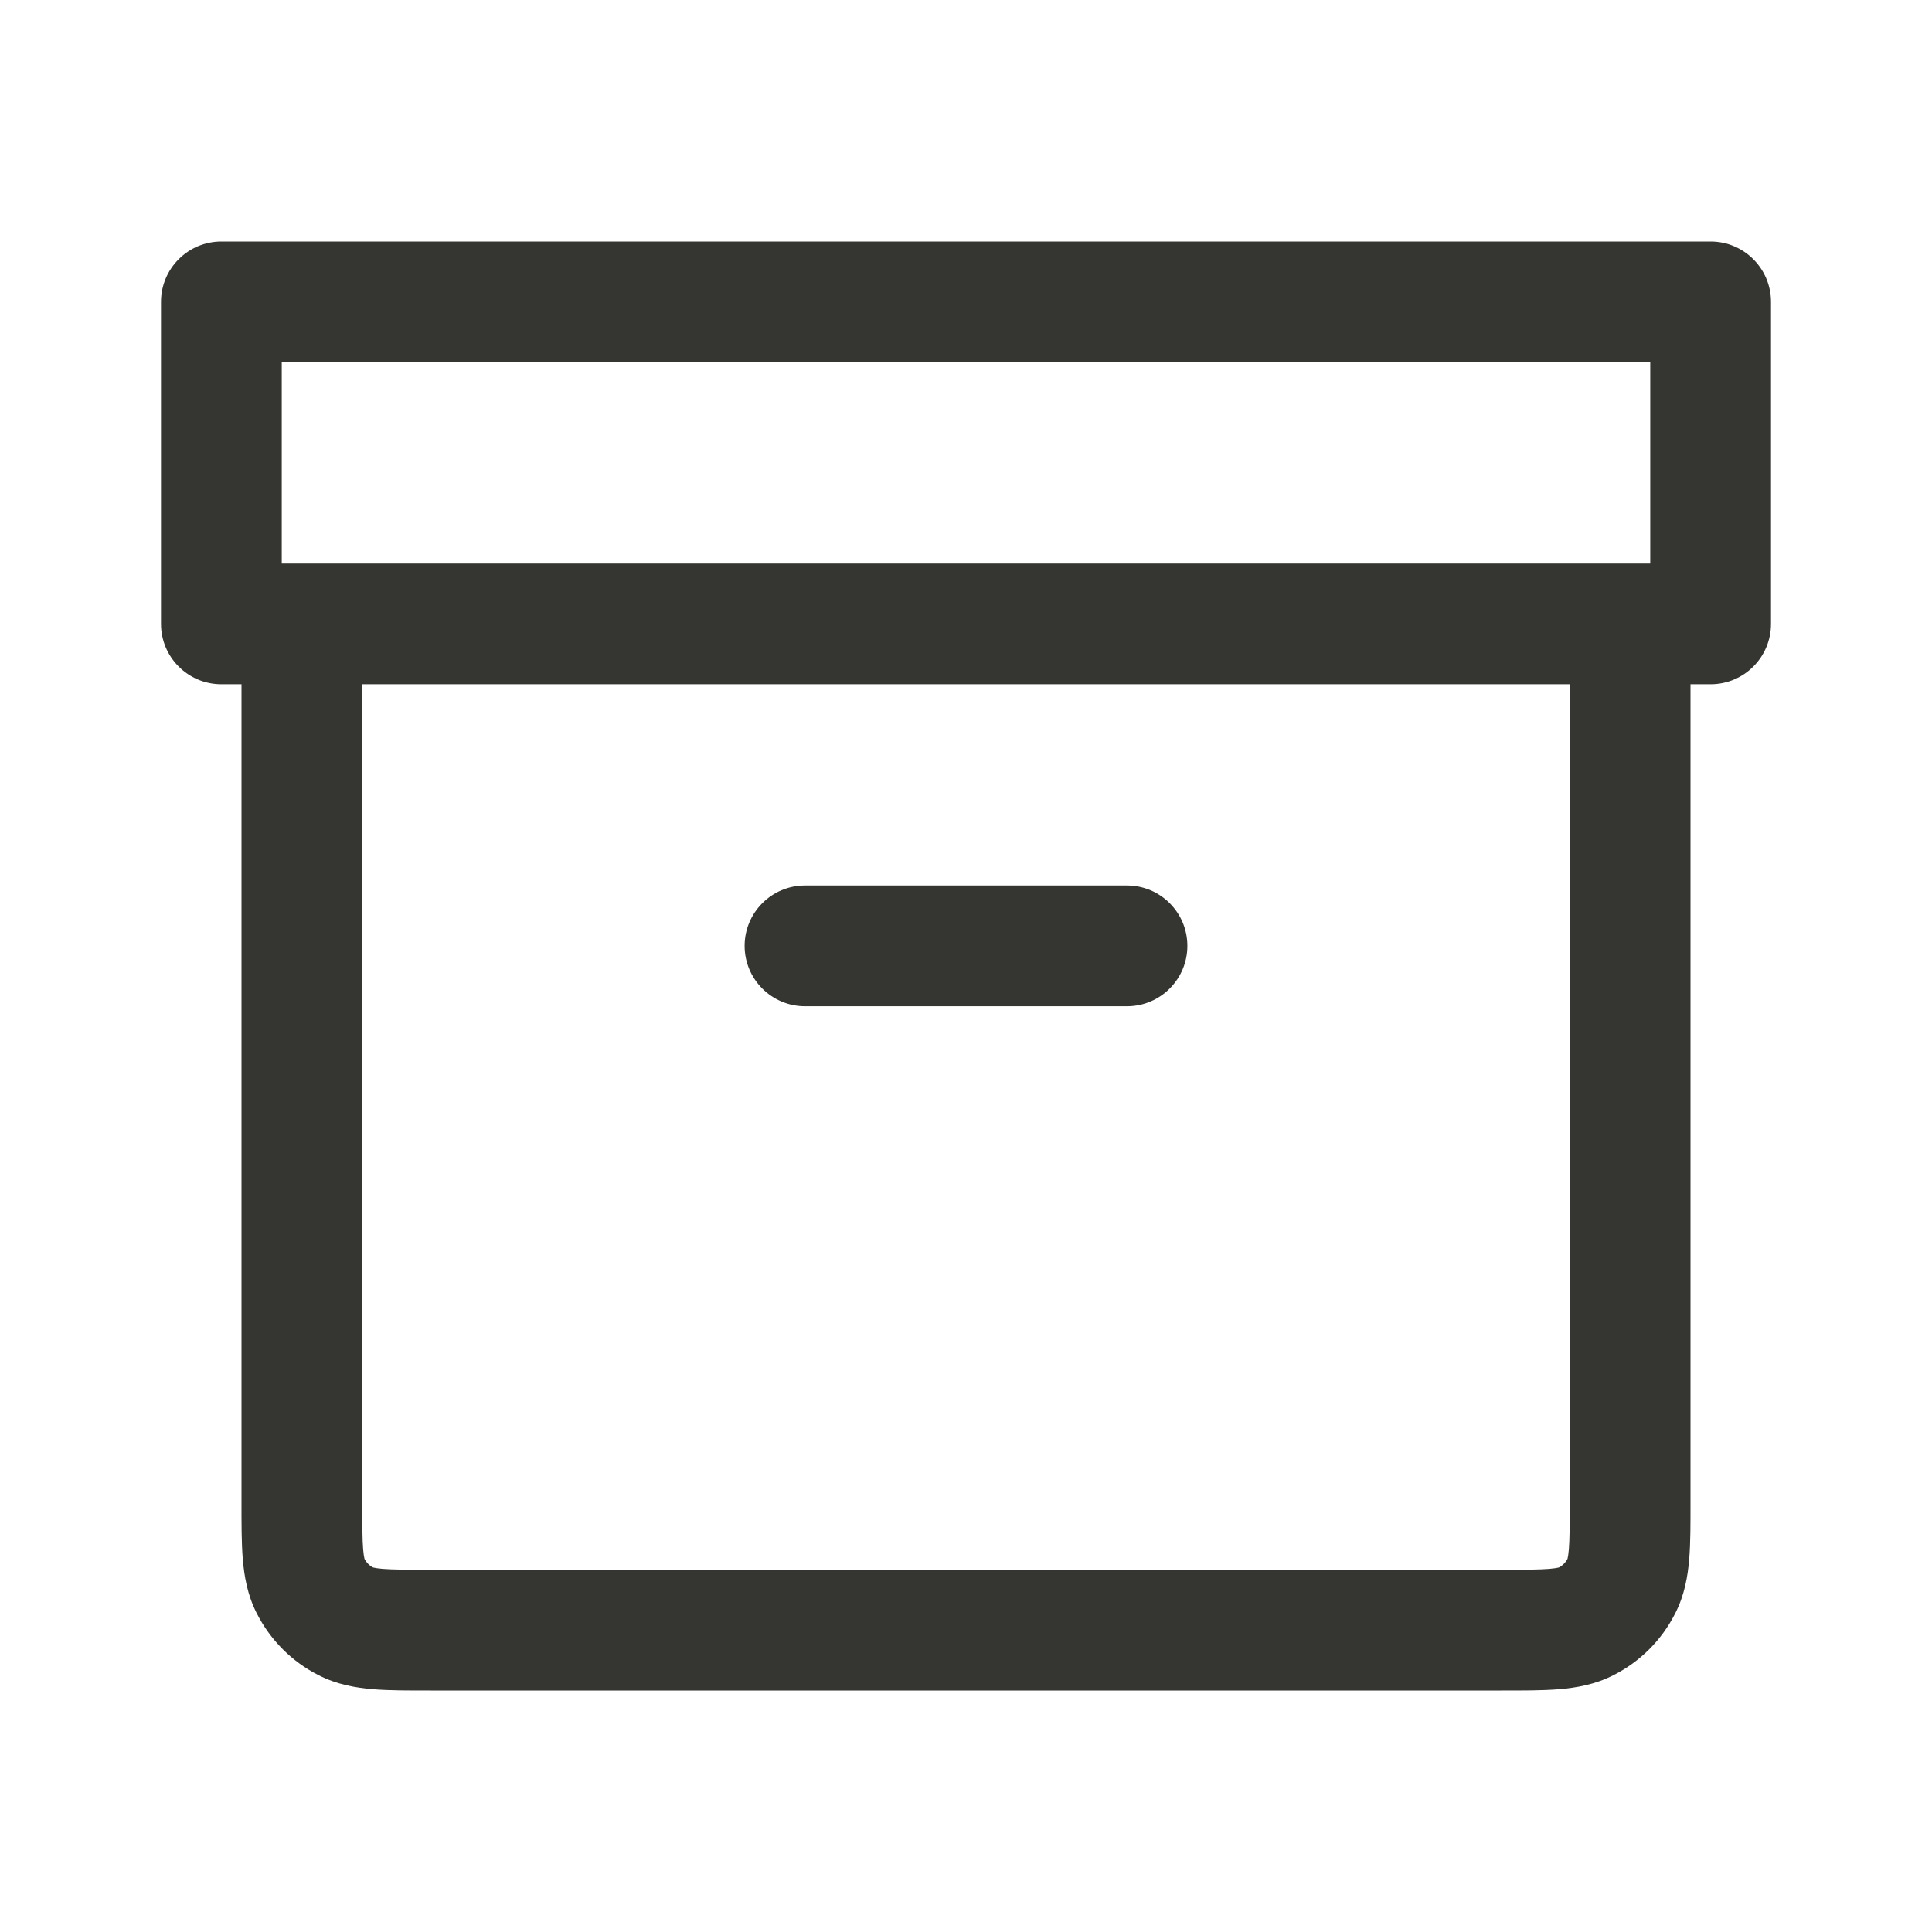
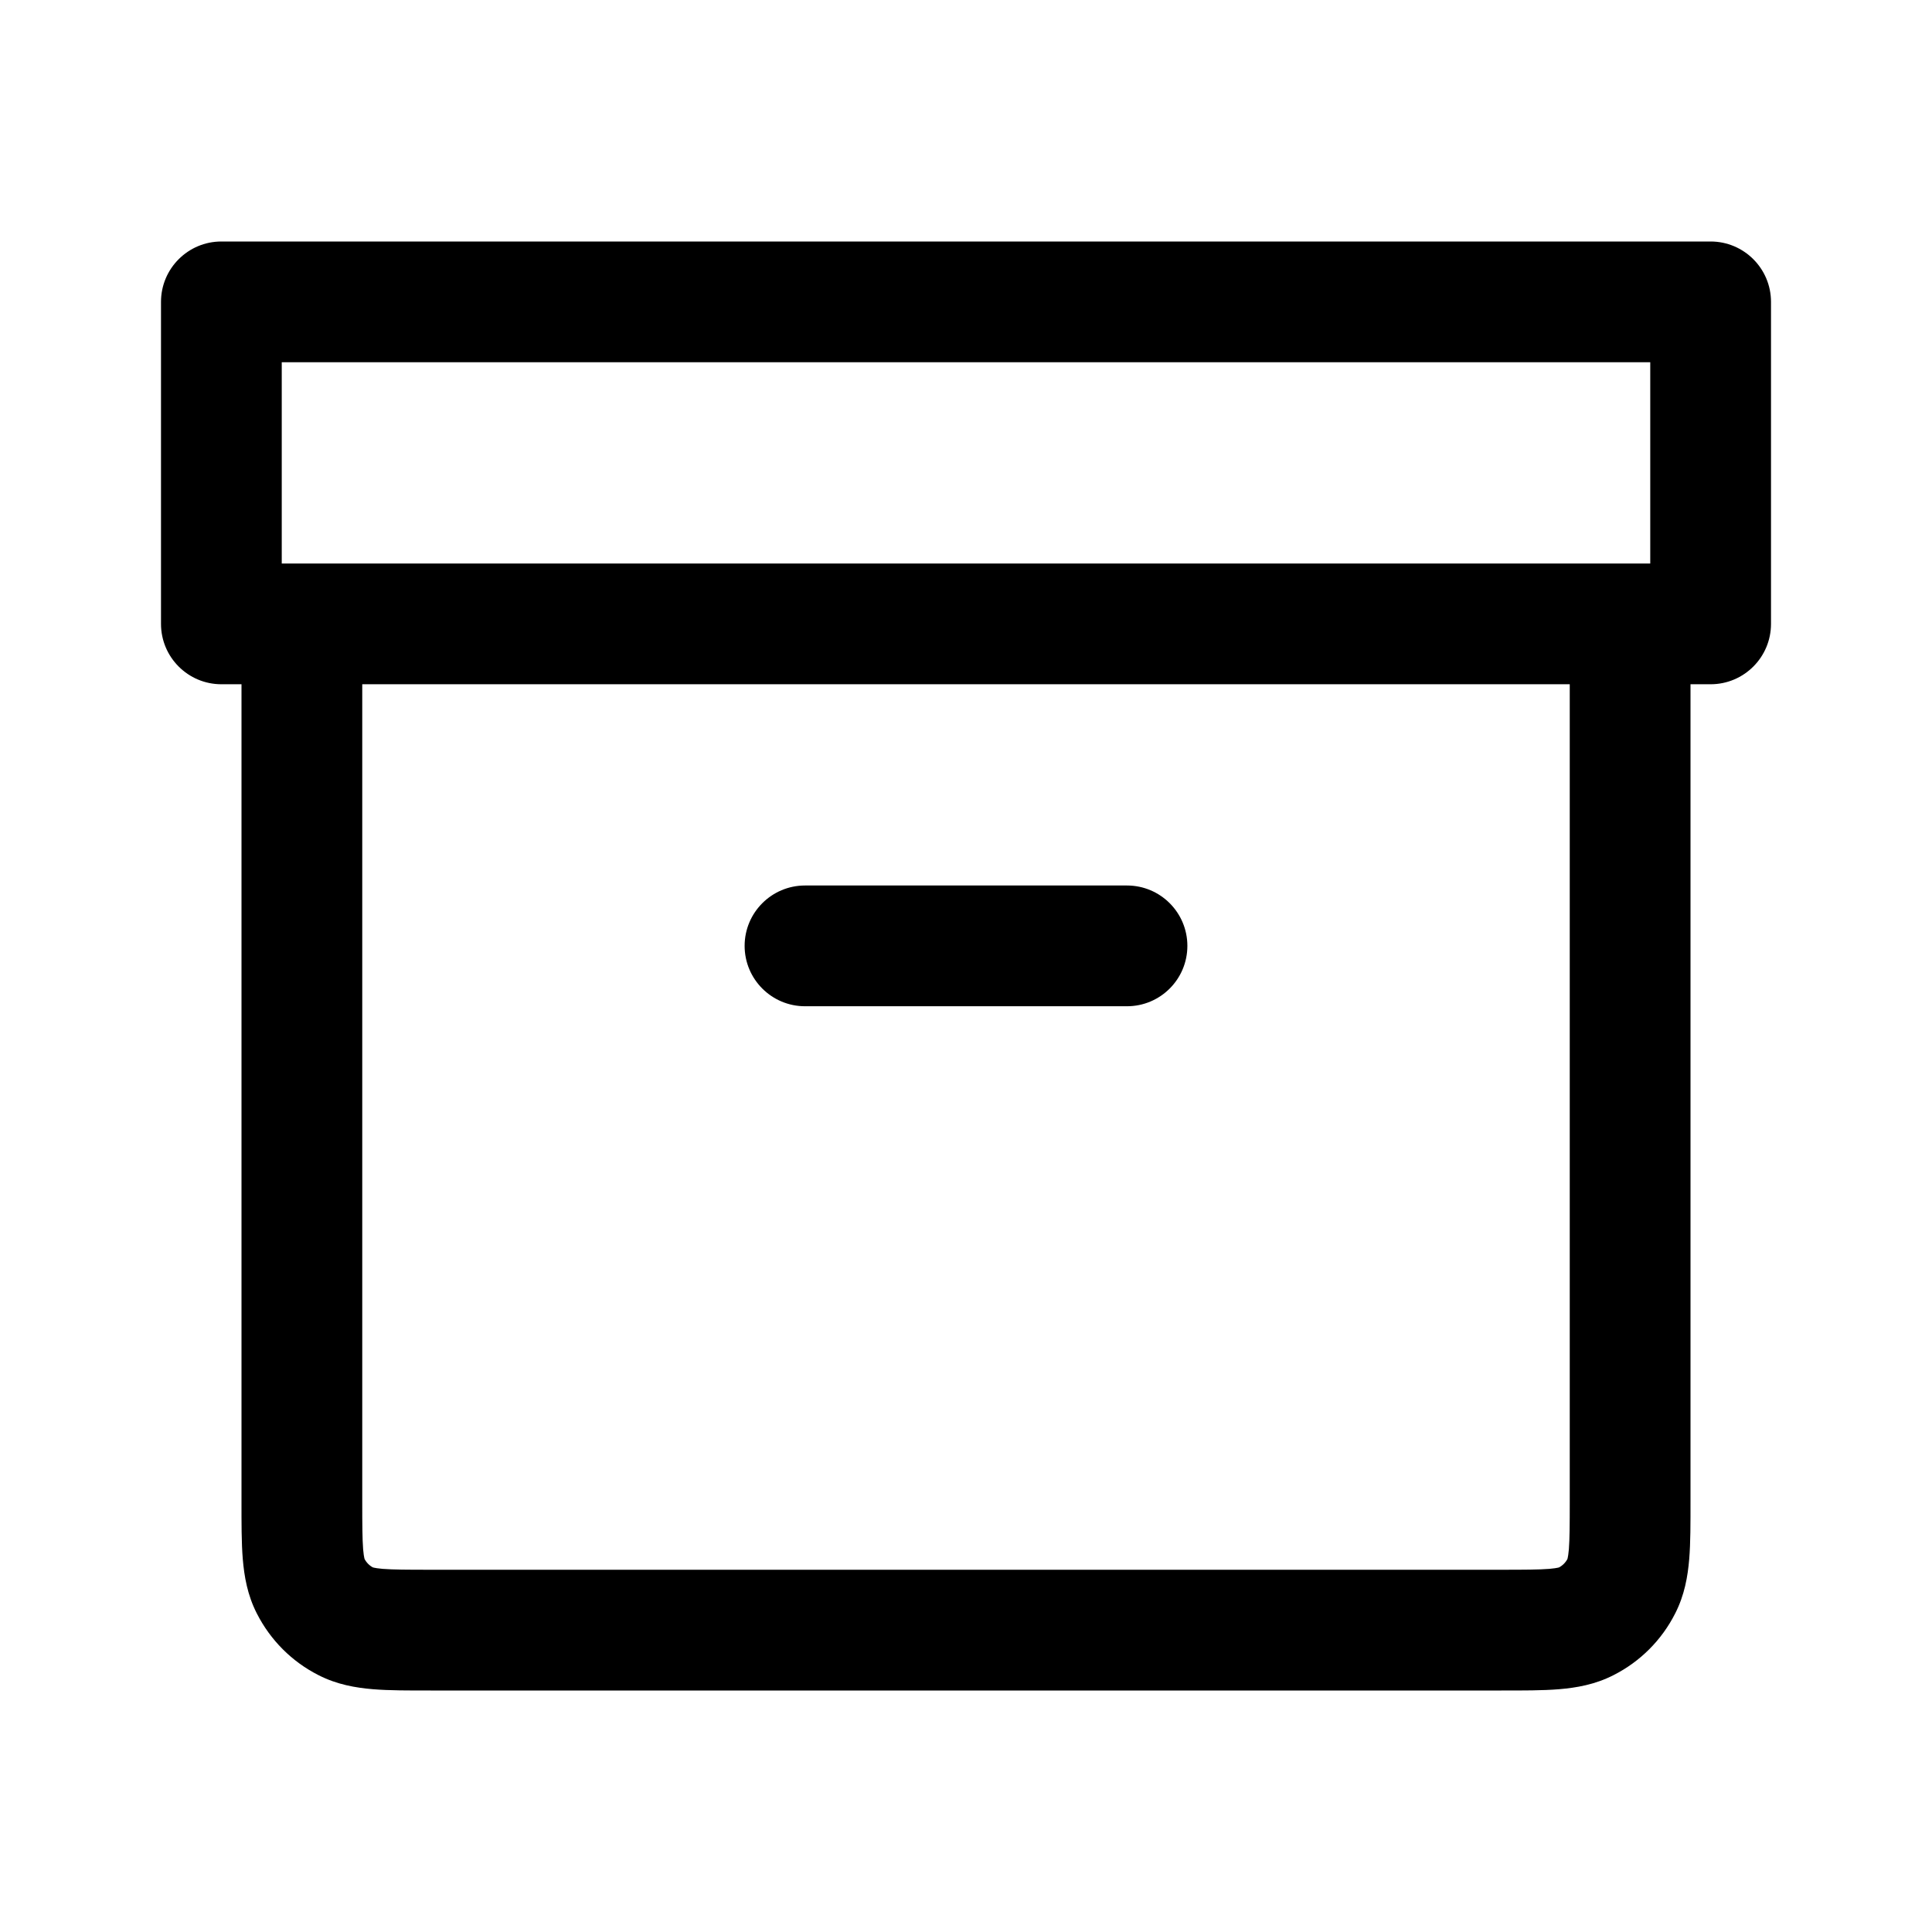
<svg xmlns="http://www.w3.org/2000/svg" width="24" height="24" viewBox="0 0 24 24" fill="none">
-   <path d="M20.25 7.75H21C21 7.336 20.664 7 20.25 7V7.75ZM3.75 7.75V7C3.336 7 3 7.336 3 7.75H3.75ZM4.296 20.141L4.636 19.473L4.636 19.473L4.296 20.141ZM3.859 19.704L3.191 20.044L3.191 20.044L3.859 19.704ZM20.141 19.704L19.473 19.363L20.141 19.704ZM19.704 20.141L19.363 19.473V19.473L19.704 20.141ZM2.75 3.75V3C2.336 3 2 3.336 2 3.75H2.75ZM21.25 3.75H22C22 3.336 21.664 3 21.25 3V3.75ZM21.25 7.75V8.5C21.664 8.5 22 8.164 22 7.75H21.25ZM2.75 7.75H2C2 8.164 2.336 8.5 2.75 8.5V7.75ZM10 11C9.586 11 9.25 11.336 9.25 11.75C9.25 12.164 9.586 12.5 10 12.5V11ZM14 12.5C14.414 12.5 14.75 12.164 14.75 11.75C14.75 11.336 14.414 11 14 11V12.5ZM19.5 7.75V18.65H21V7.75H19.5ZM18.65 19.5H5.35V21H18.65V19.5ZM4.5 18.65V7.75H3V18.65H4.5ZM3.75 8.5H20.25V7H3.75V8.5ZM5.35 19.5C5.058 19.5 4.883 19.499 4.754 19.489C4.634 19.479 4.62 19.464 4.636 19.473L3.956 20.809C4.186 20.927 4.419 20.966 4.632 20.984C4.837 21.001 5.082 21 5.35 21V19.5ZM3 18.65C3 18.918 2.999 19.163 3.016 19.368C3.034 19.581 3.073 19.814 3.191 20.044L4.527 19.363C4.536 19.38 4.521 19.366 4.511 19.246C4.501 19.117 4.5 18.942 4.5 18.65H3ZM4.636 19.473C4.589 19.449 4.551 19.41 4.527 19.363L3.191 20.044C3.359 20.374 3.626 20.642 3.956 20.809L4.636 19.473ZM19.5 18.65C19.5 18.942 19.499 19.117 19.489 19.246C19.479 19.366 19.464 19.38 19.473 19.363L20.809 20.044C20.927 19.814 20.966 19.581 20.984 19.368C21.001 19.163 21 18.918 21 18.65H19.5ZM18.65 21C18.918 21 19.163 21.001 19.368 20.984C19.581 20.966 19.814 20.927 20.044 20.809L19.363 19.473C19.38 19.464 19.366 19.479 19.246 19.489C19.117 19.499 18.942 19.5 18.65 19.5V21ZM19.473 19.363C19.449 19.41 19.41 19.449 19.363 19.473L20.044 20.809C20.374 20.642 20.642 20.374 20.809 20.044L19.473 19.363ZM2.75 4.5H21.25V3H2.75V4.5ZM20.5 3.75V7.75H22V3.75H20.5ZM21.25 7H2.75V8.5H21.25V7ZM3.5 7.75V3.75H2V7.75H3.5ZM10 12.5H14V11H10V12.5Z" fill="#353531" />
+   <path d="M20.25 7.75H21C21 7.336 20.664 7 20.25 7V7.75ZM3.75 7.75V7C3.336 7 3 7.336 3 7.75H3.75ZM4.296 20.141L4.636 19.473L4.636 19.473L4.296 20.141ZM3.859 19.704L3.191 20.044L3.191 20.044L3.859 19.704ZM20.141 19.704L19.473 19.363L20.141 19.704ZM19.704 20.141L19.363 19.473V19.473L19.704 20.141ZM2.75 3.75V3C2.336 3 2 3.336 2 3.75H2.75ZM21.25 3.75H22C22 3.336 21.664 3 21.25 3V3.75ZM21.25 7.75V8.5C21.664 8.5 22 8.164 22 7.75H21.25ZM2.75 7.75H2C2 8.164 2.336 8.5 2.75 8.5V7.75ZM10 11C9.586 11 9.25 11.336 9.25 11.75C9.25 12.164 9.586 12.5 10 12.5V11ZM14 12.5C14.414 12.5 14.75 12.164 14.75 11.75C14.75 11.336 14.414 11 14 11V12.5ZM19.5 7.75V18.65H21V7.75H19.5ZM18.65 19.5H5.35V21H18.65V19.5ZM4.5 18.65V7.75H3V18.65H4.5ZM3.75 8.5H20.25V7H3.75V8.5ZM5.35 19.5C5.058 19.5 4.883 19.499 4.754 19.489C4.634 19.479 4.62 19.464 4.636 19.473L3.956 20.809C4.186 20.927 4.419 20.966 4.632 20.984C4.837 21.001 5.082 21 5.35 21V19.5ZM3 18.65C3 18.918 2.999 19.163 3.016 19.368C3.034 19.581 3.073 19.814 3.191 20.044L4.527 19.363C4.536 19.38 4.521 19.366 4.511 19.246C4.501 19.117 4.5 18.942 4.5 18.65H3ZM4.636 19.473C4.589 19.449 4.551 19.41 4.527 19.363L3.191 20.044C3.359 20.374 3.626 20.642 3.956 20.809L4.636 19.473ZM19.5 18.65C19.5 18.942 19.499 19.117 19.489 19.246C19.479 19.366 19.464 19.38 19.473 19.363L20.809 20.044C20.927 19.814 20.966 19.581 20.984 19.368C21.001 19.163 21 18.918 21 18.65H19.5ZM18.65 21C18.918 21 19.163 21.001 19.368 20.984C19.581 20.966 19.814 20.927 20.044 20.809L19.363 19.473C19.38 19.464 19.366 19.479 19.246 19.489C19.117 19.499 18.942 19.5 18.65 19.5V21ZM19.473 19.363C19.449 19.41 19.41 19.449 19.363 19.473L20.044 20.809C20.374 20.642 20.642 20.374 20.809 20.044L19.473 19.363ZM2.75 4.5H21.25V3H2.75V4.5ZM20.5 3.75V7.75H22V3.75H20.5ZM21.25 7H2.75V8.5H21.25V7ZM3.5 7.75V3.75H2V7.75H3.5ZM10 12.5H14V11H10V12.5Z" fill="currentColor" />
</svg>
